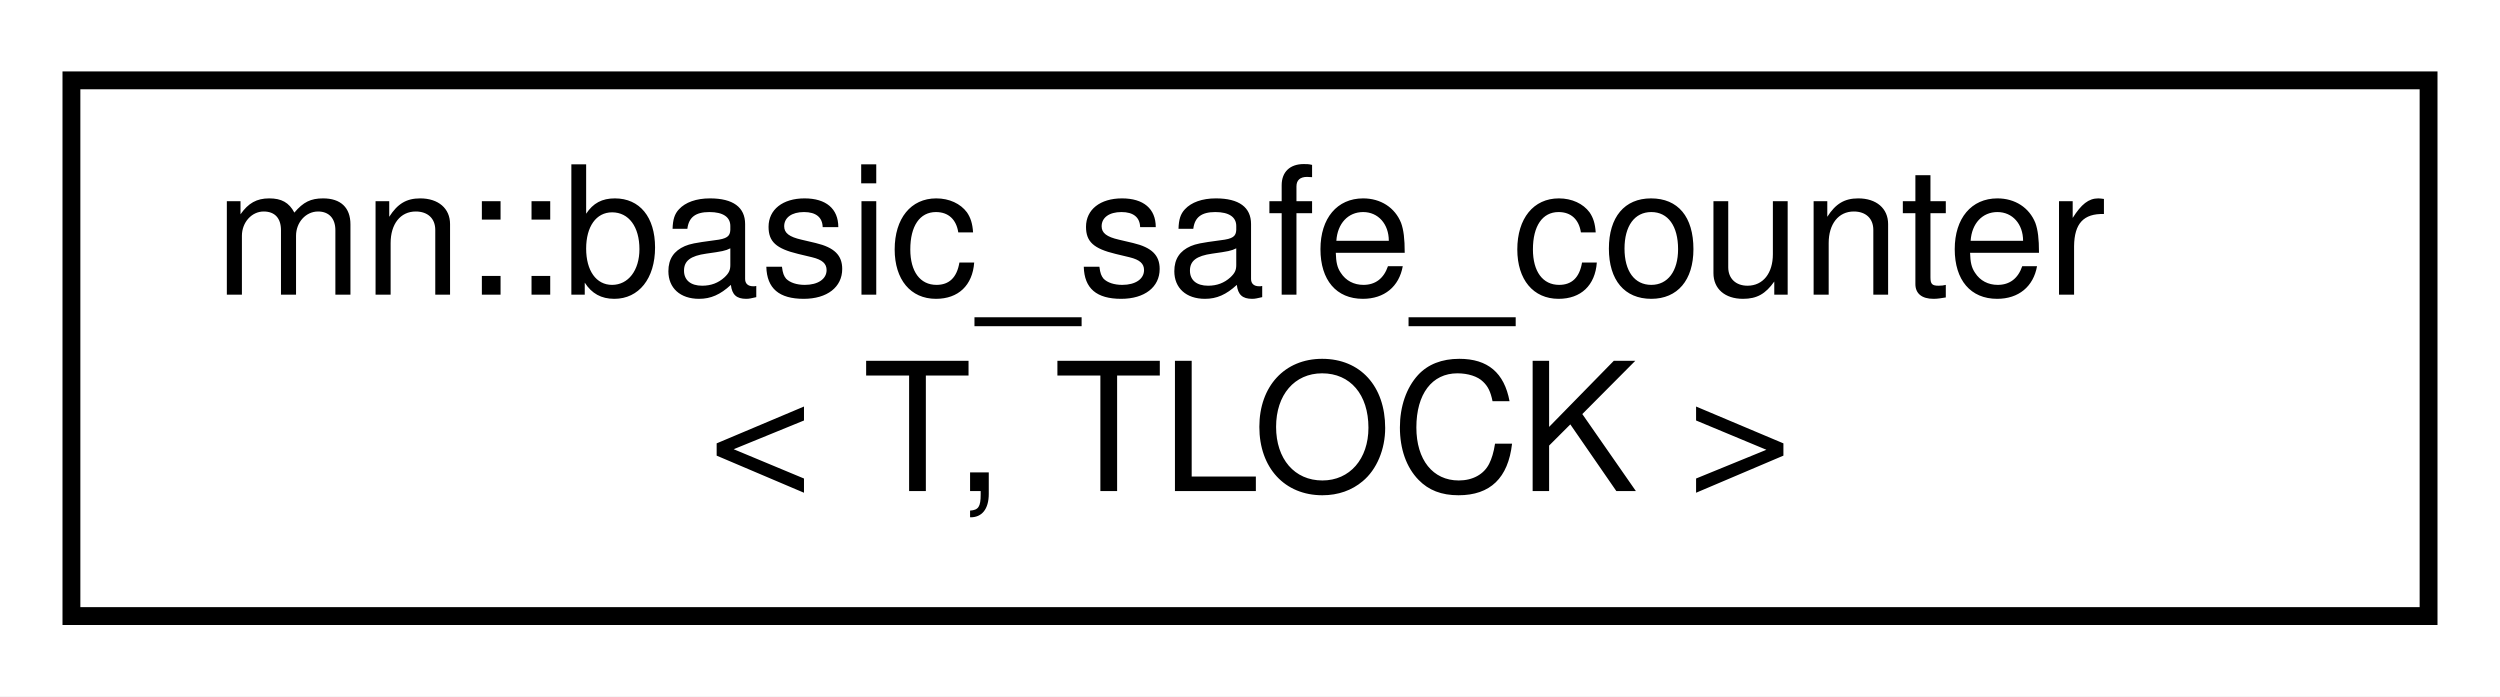
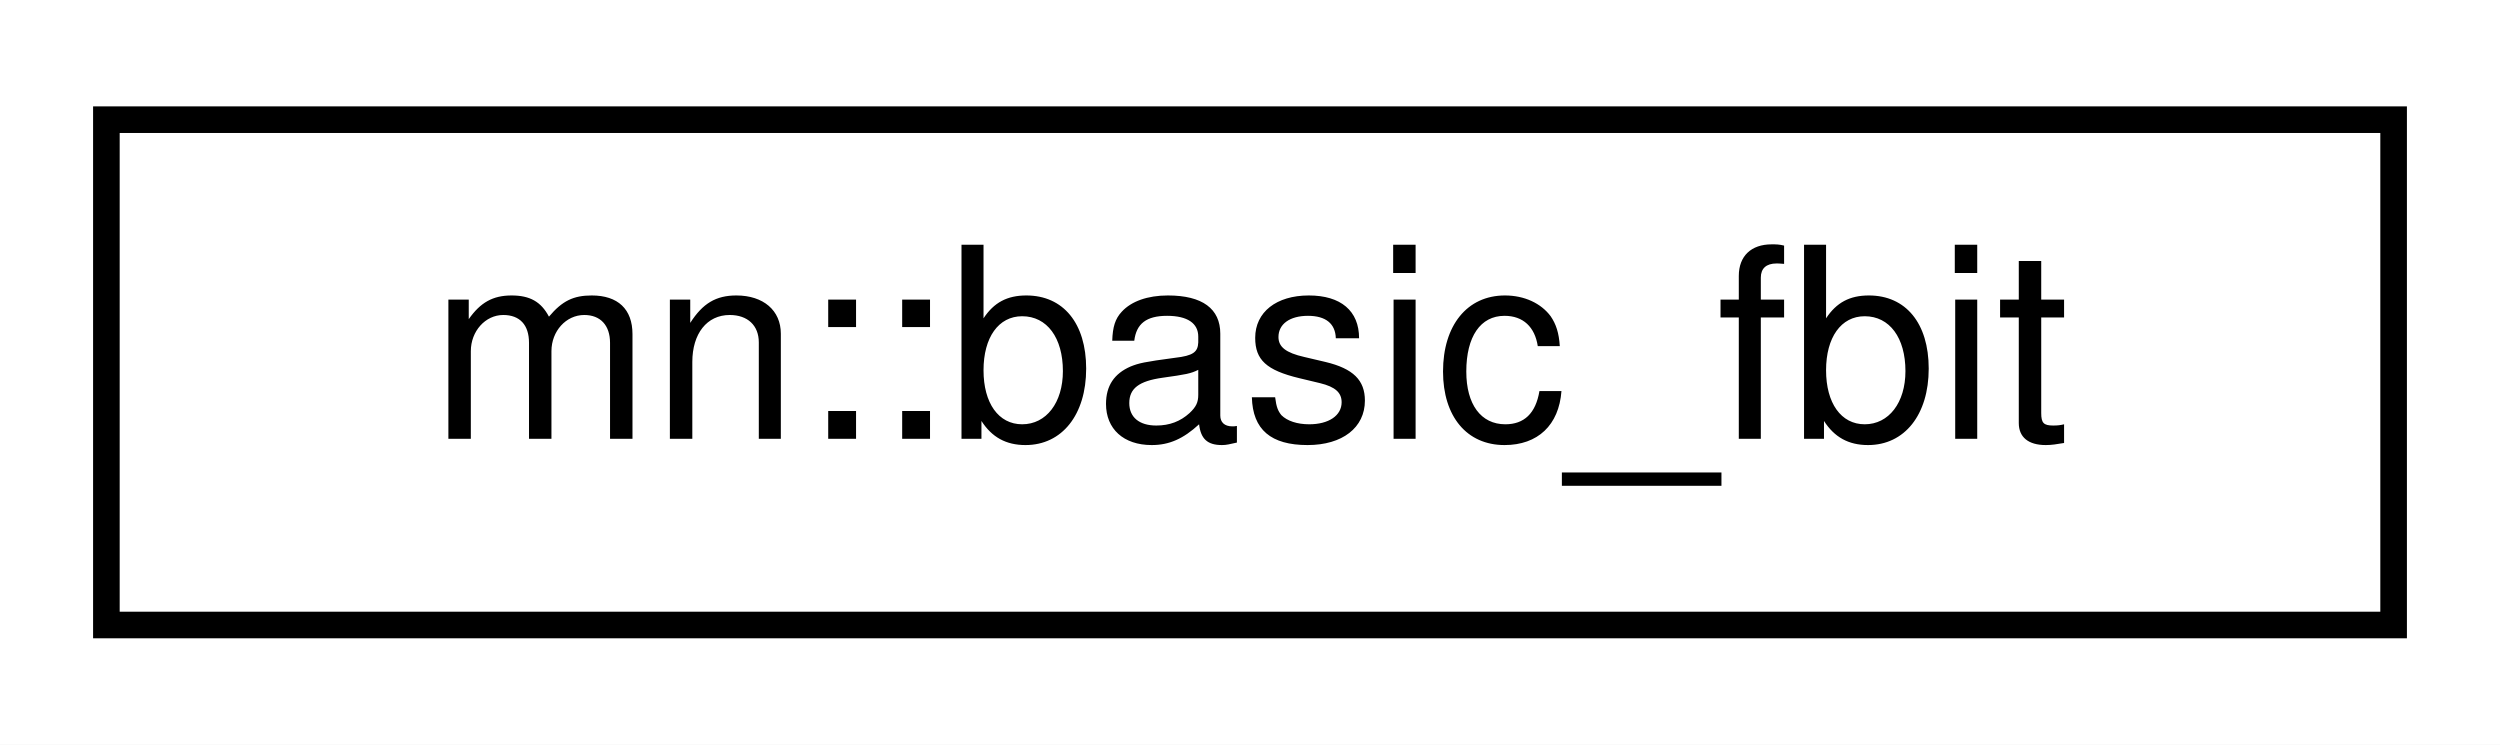
- <svg xmlns="http://www.w3.org/2000/svg" xmlns:xlink="http://www.w3.org/1999/xlink" width="140pt" height="39pt" viewBox="0.00 0.00 140.00 39.00">
-   <g id="graph0" class="graph" transform="scale(1 1) rotate(0) translate(4 35)">
-     <polygon fill="white" stroke="transparent" points="-4,4 -4,-35 136,-35 136,4 -4,4" />
+ <svg xmlns="http://www.w3.org/2000/svg" xmlns:xlink="http://www.w3.org/1999/xlink" width="94pt" height="28pt" viewBox="0.00 0.00 94.00 28.00">
+   <g id="graph0" class="graph" transform="scale(1 1) rotate(0) translate(4 24)">
+     <polygon fill="white" stroke="transparent" points="-4,4 -4,-24 90,-24 90,4 -4,4" />
    <g id="node1" class="node">
      <g id="a_node1">
-         <a xlink:href="classmn_1_1basic__safe__counter.html" target="_top" xlink:title="safe counter is a base of thread saftly counter">
-           <polygon fill="white" stroke="black" points="0,-0.5 0,-30.5 132,-30.5 132,-0.5 0,-0.5" />
-           <text text-anchor="start" x="8" y="-18.5" font-family="Helvetica,sans-Serif" font-size="10.00">mn::basic_safe_counter</text>
-           <text text-anchor="middle" x="66" y="-7.5" font-family="Helvetica,sans-Serif" font-size="10.00">&lt; T, TLOCK &gt;</text>
+         <a xlink:href="classmn_1_1basic__fbit.html" target="_top" xlink:title=" ">
+           <polygon fill="white" stroke="black" points="0,-0.5 0,-19.5 86,-19.5 86,-0.5 0,-0.5" />
+           <text text-anchor="middle" x="43" y="-7.5" font-family="Helvetica,sans-Serif" font-size="10.00">mn::basic_fbit</text>
        </a>
      </g>
    </g>
  </g>
</svg>
